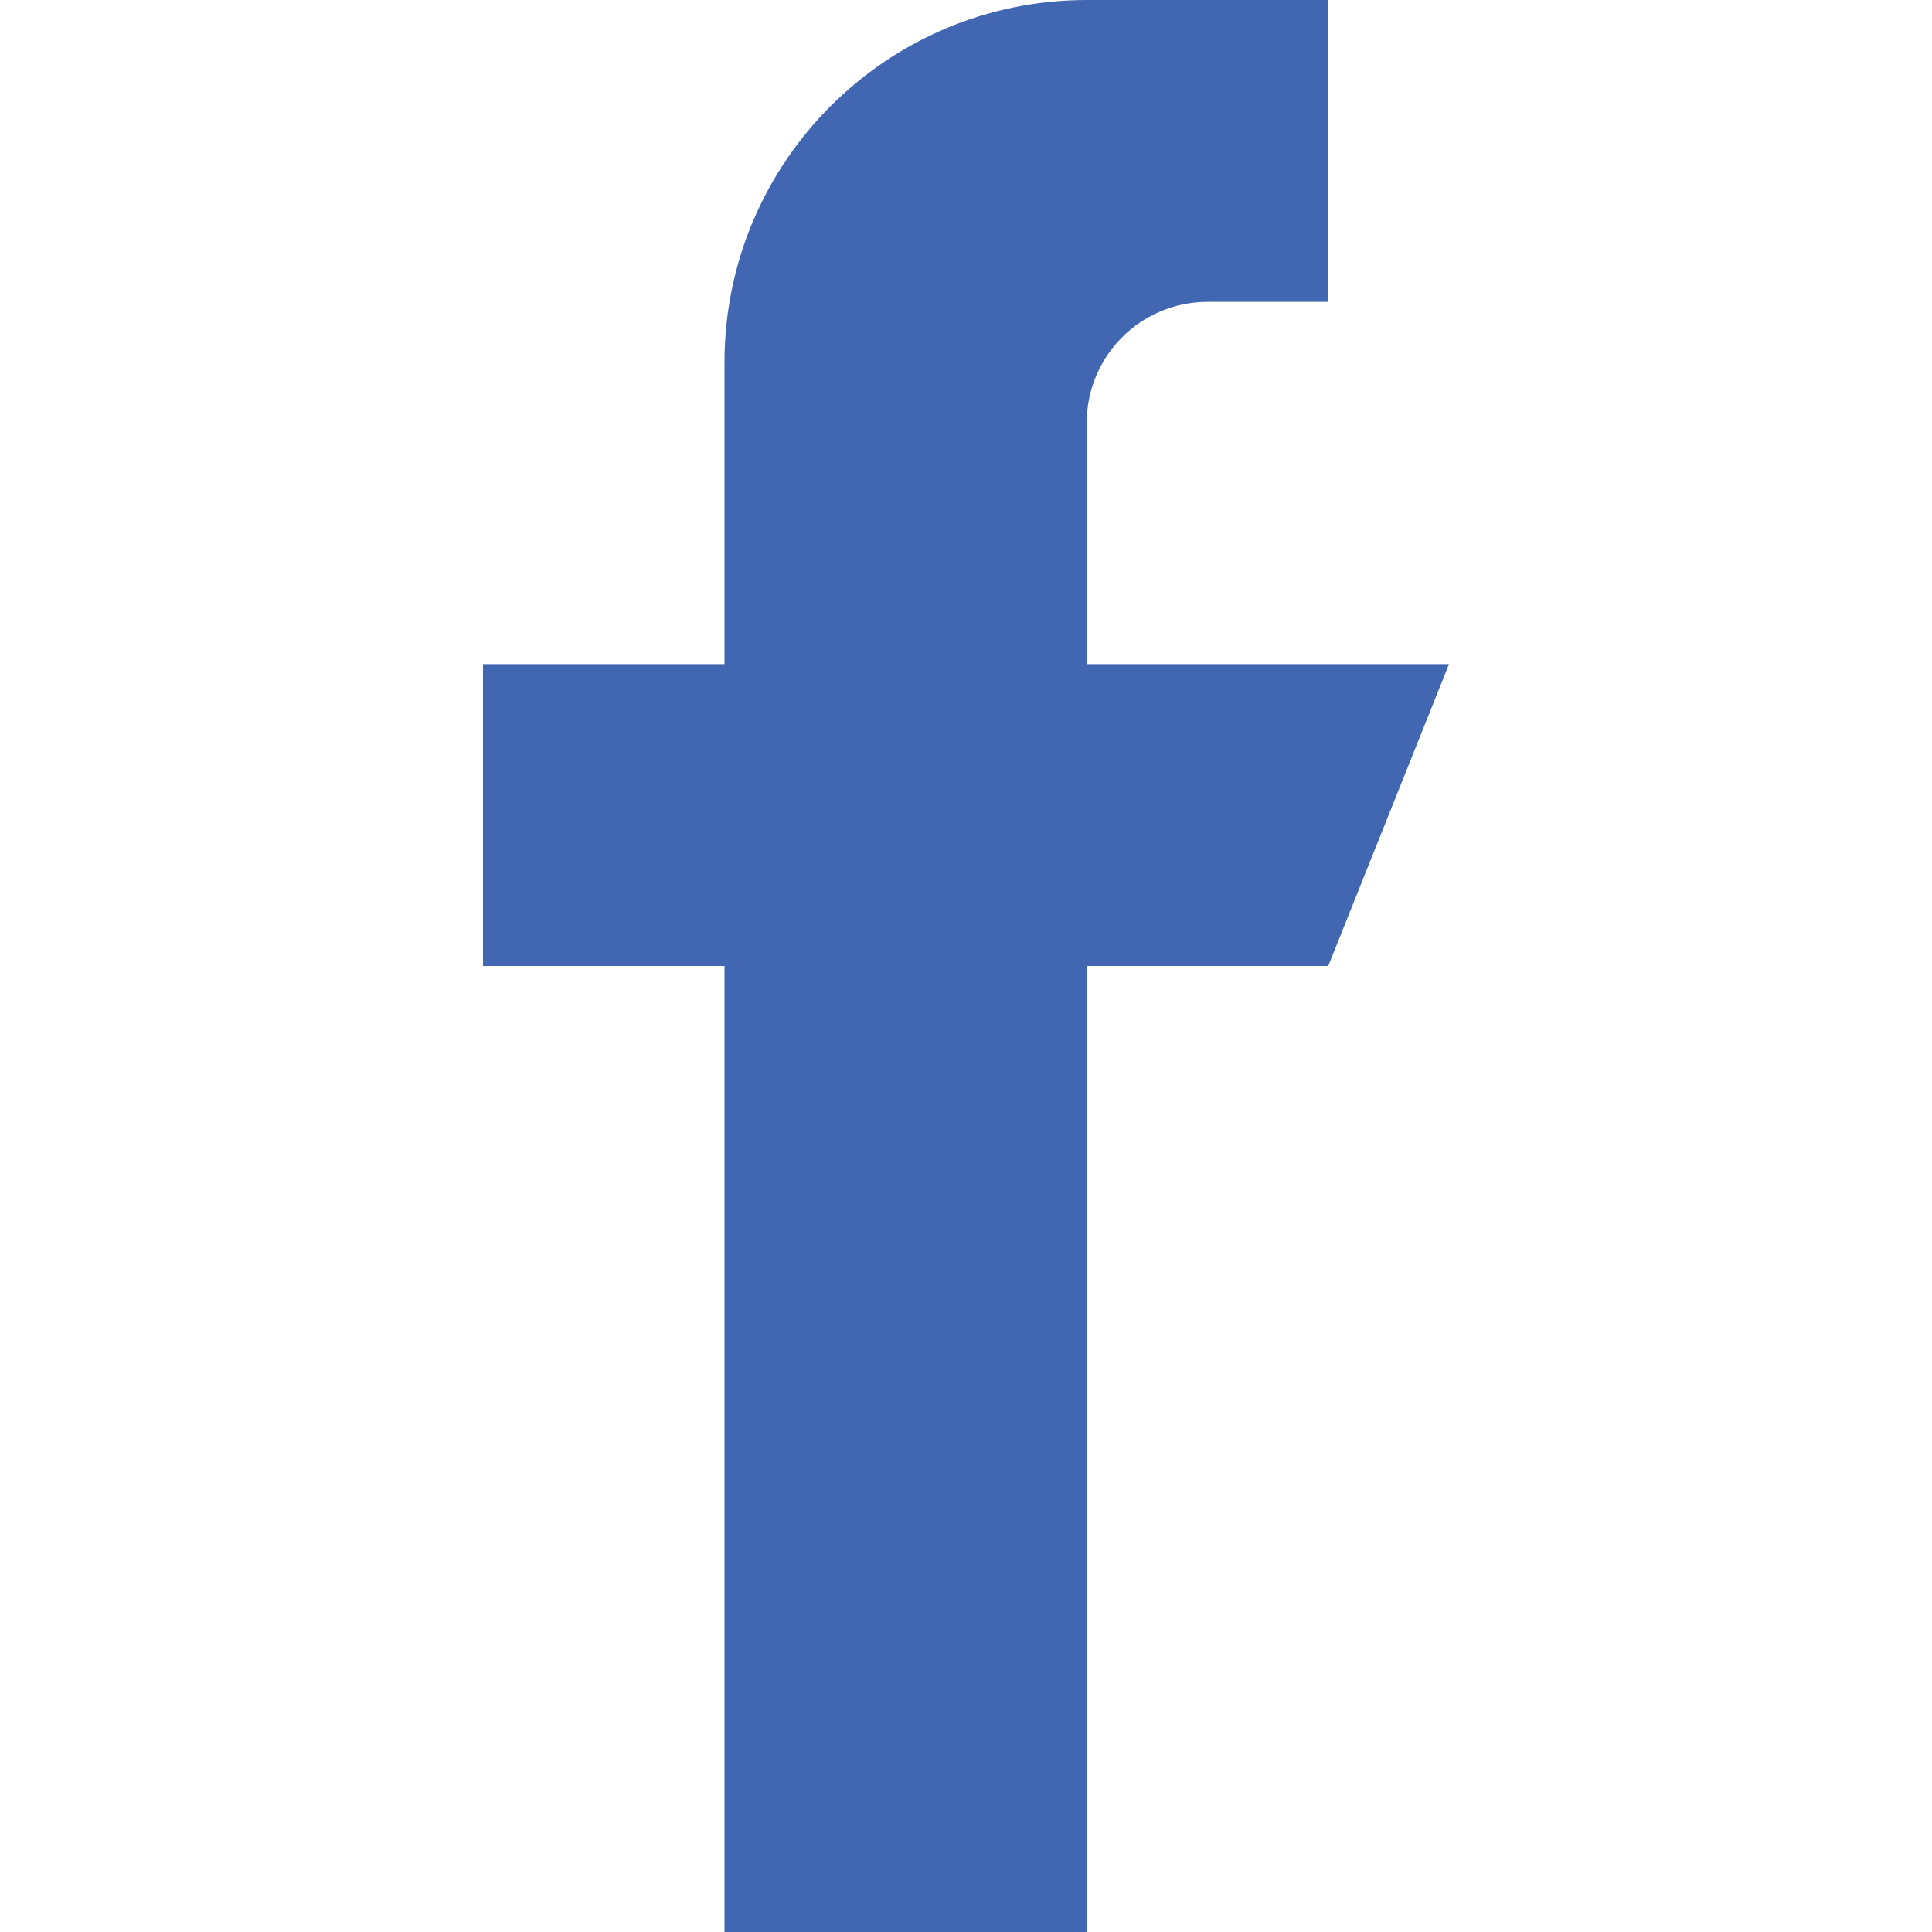
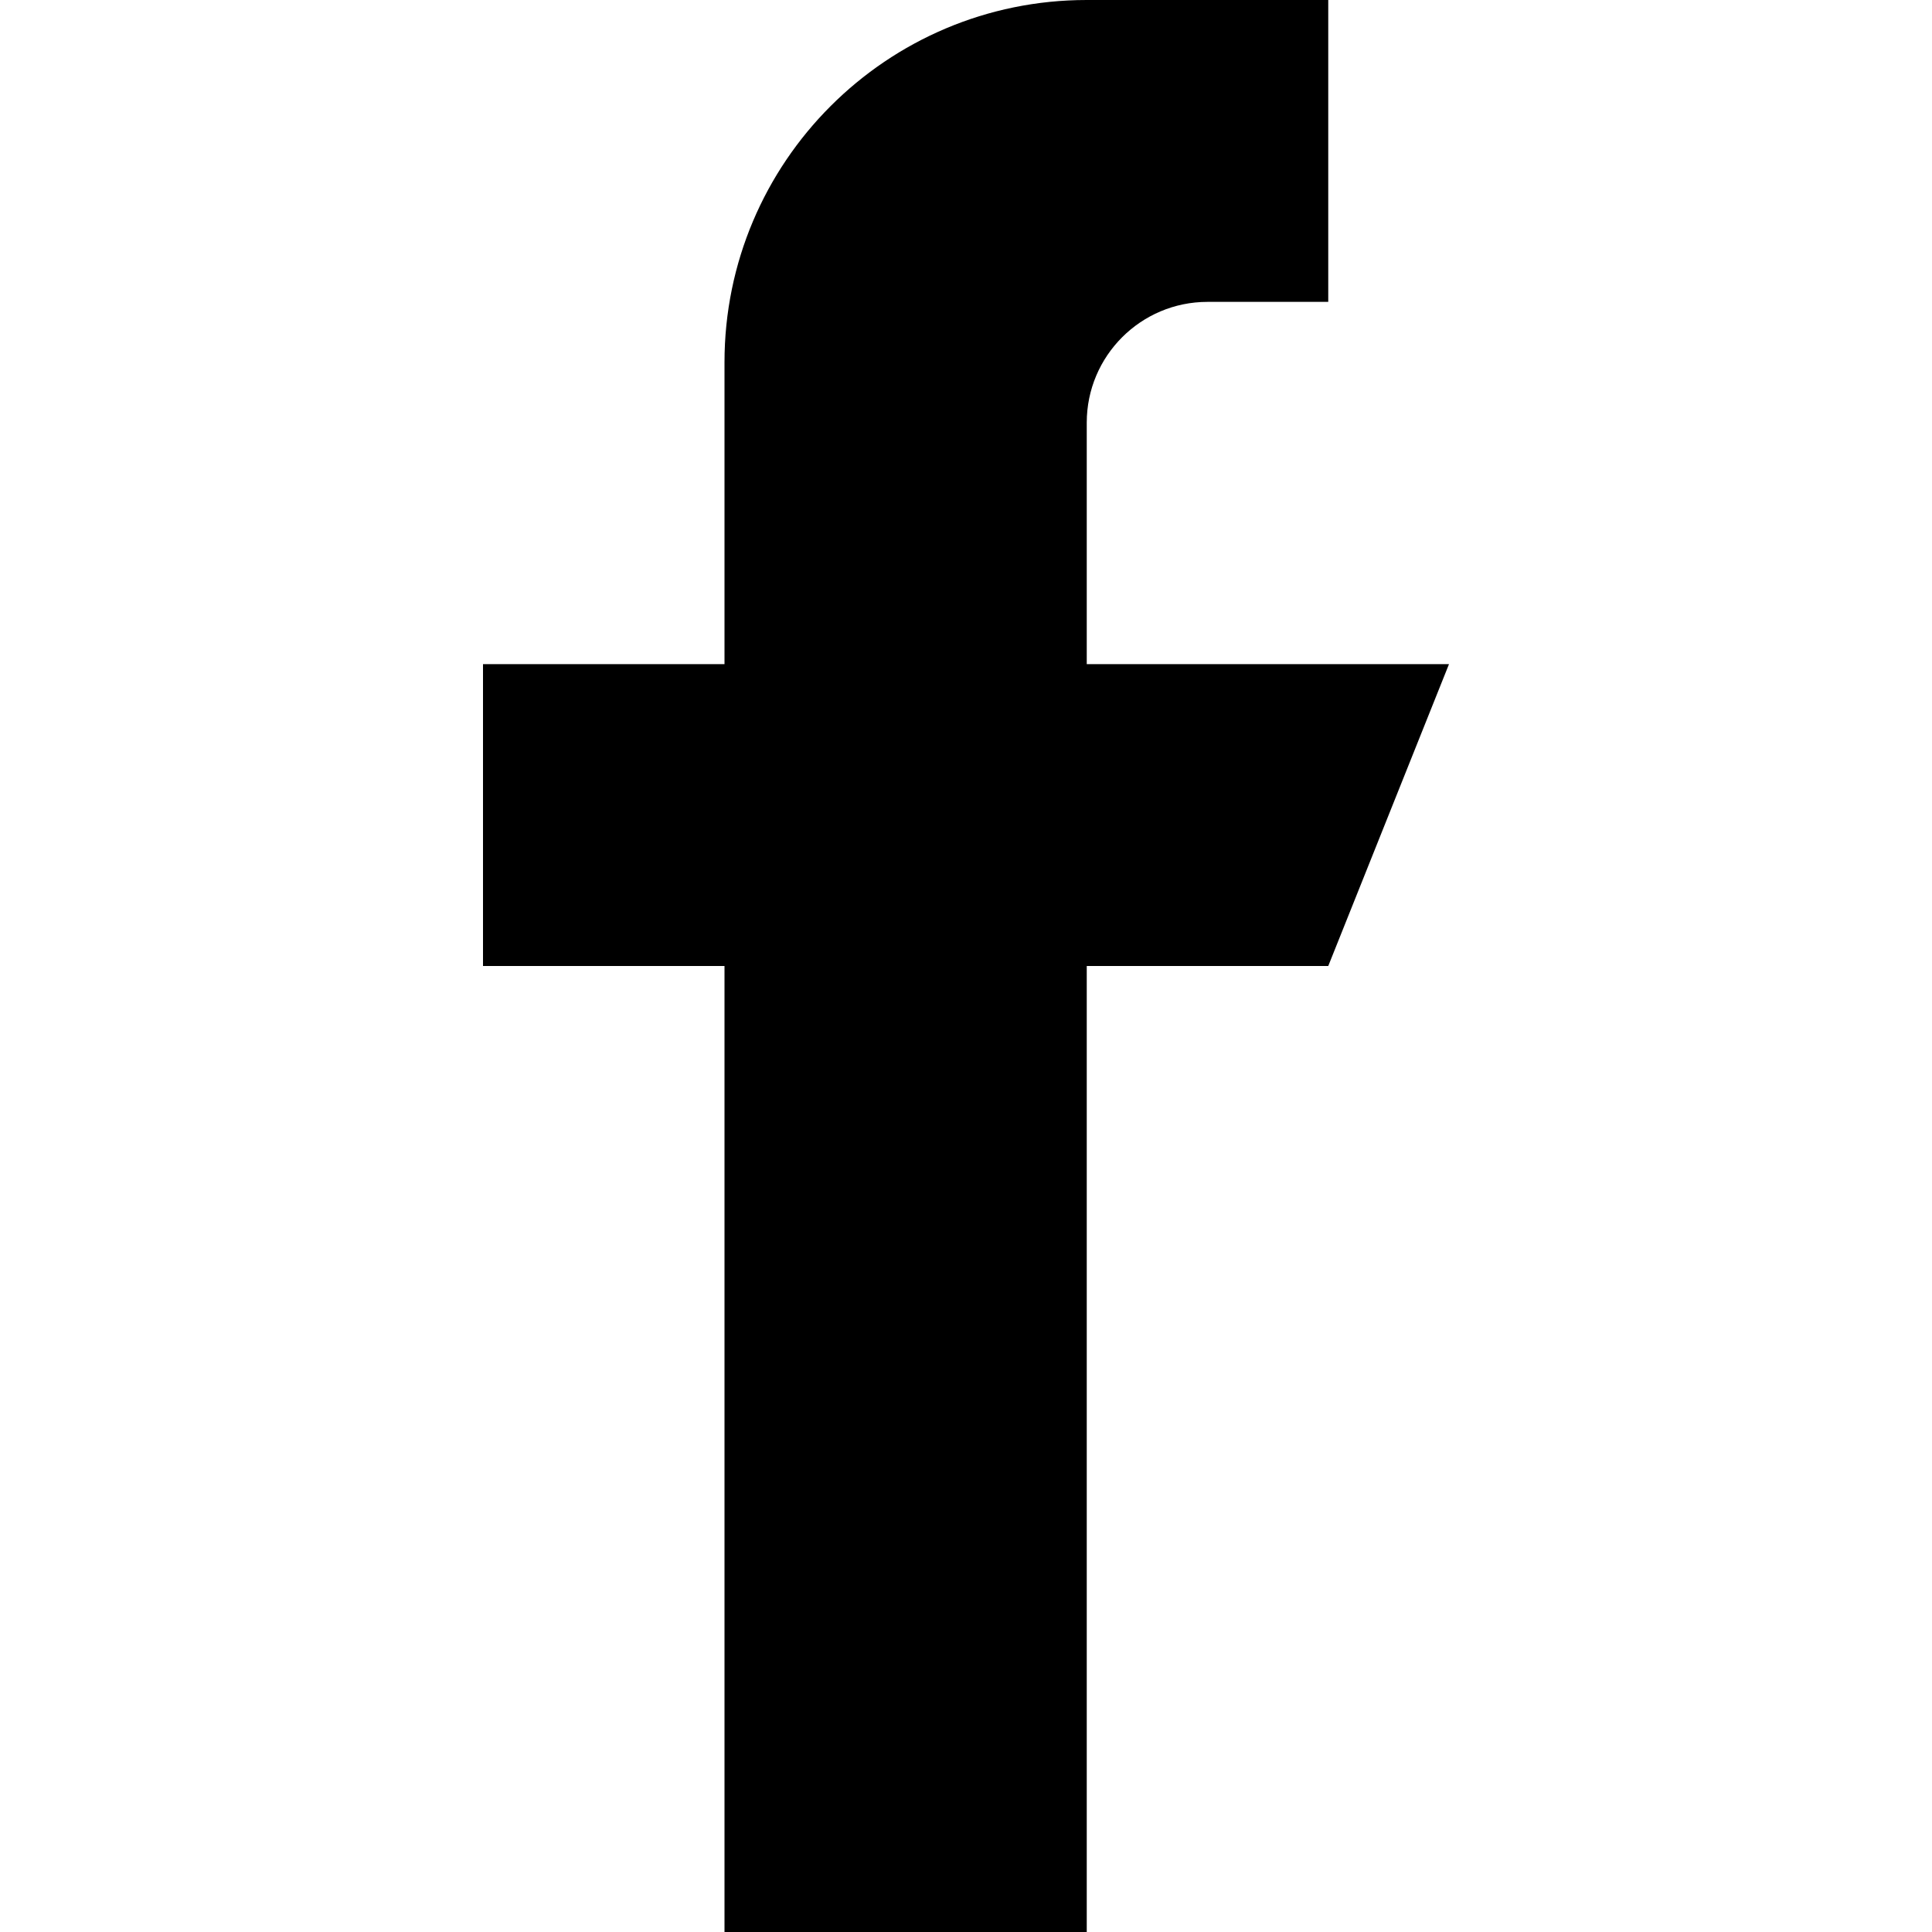
<svg xmlns="http://www.w3.org/2000/svg" width="20" height="20" viewBox="0 0 20 20" fill="none">
-   <path d="M11.25 6.875V4.375C11.25 3.685 11.81 3.125 12.5 3.125H13.75V0H11.25C9.179 0 7.5 1.679 7.5 3.75V6.875H5V10H7.5V20H11.25V10H13.75L15 6.875H11.25Z" fill="#4267B2" />
+   <path d="M11.25 6.875V4.375C11.25 3.685 11.81 3.125 12.5 3.125H13.75V0H11.25C9.179 0 7.5 1.679 7.5 3.75V6.875H5V10H7.5V20H11.25V10H13.75L15 6.875H11.25Z" fill="currentColor" />
</svg>
